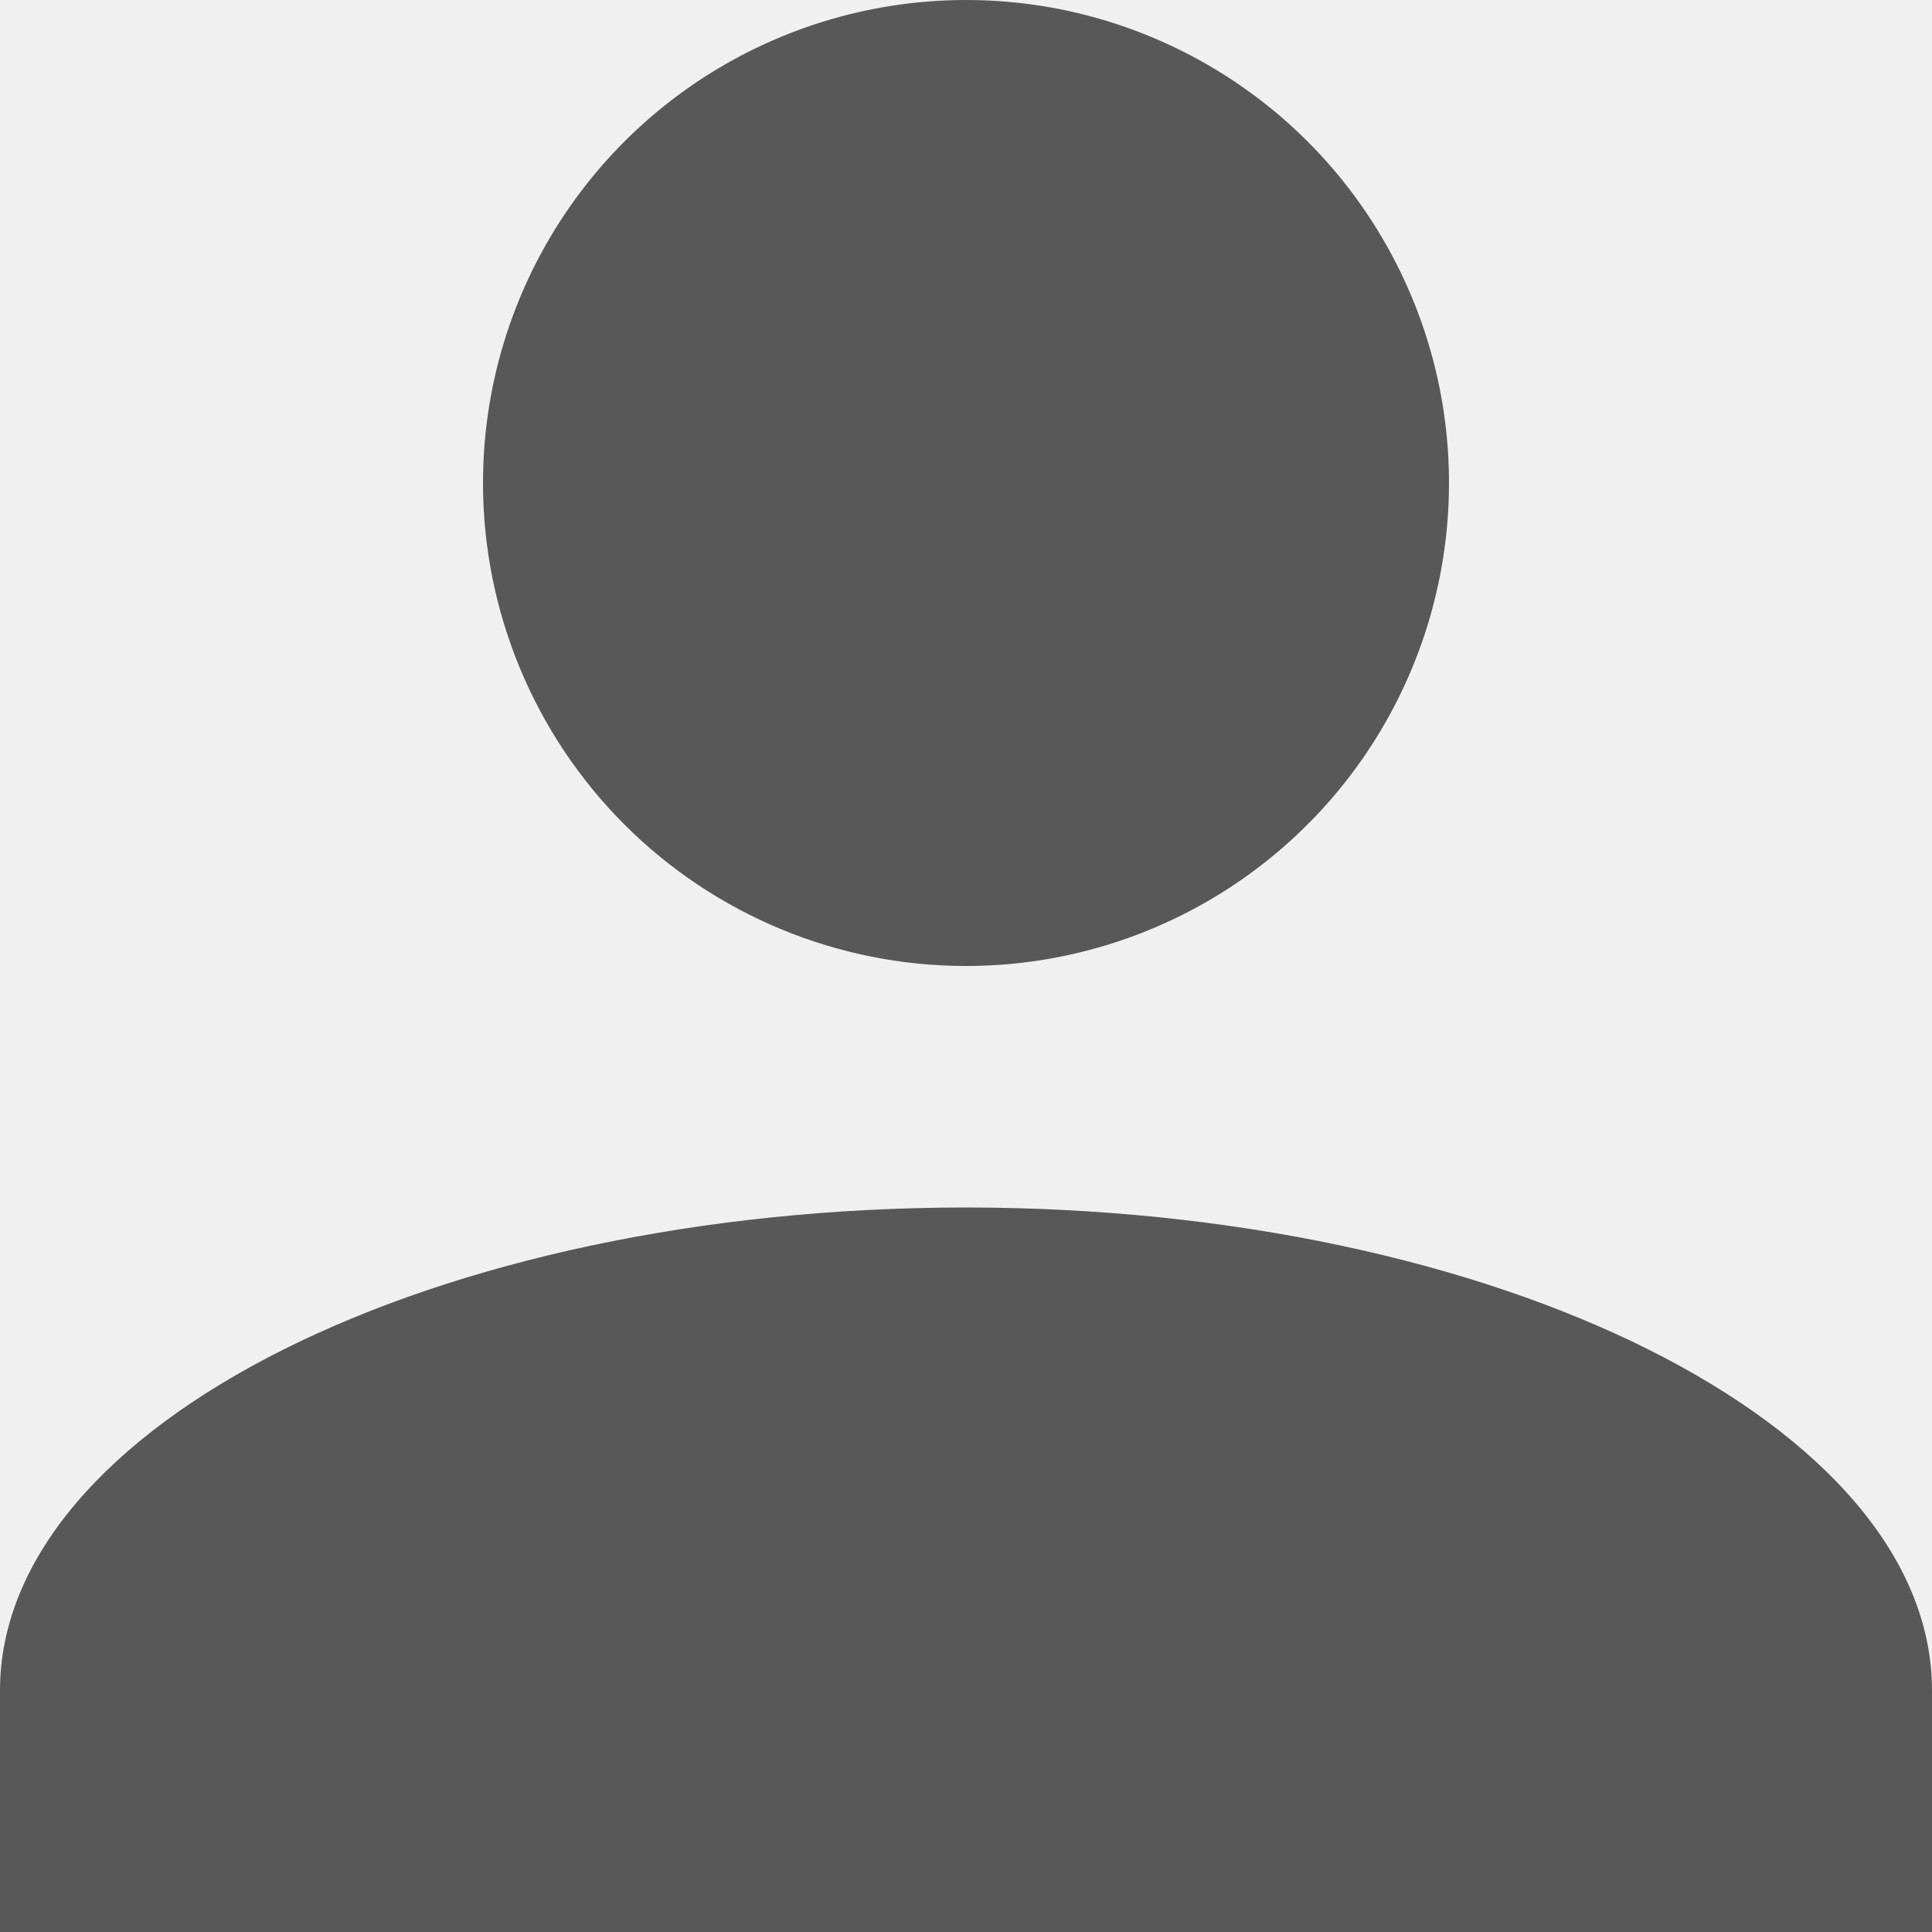
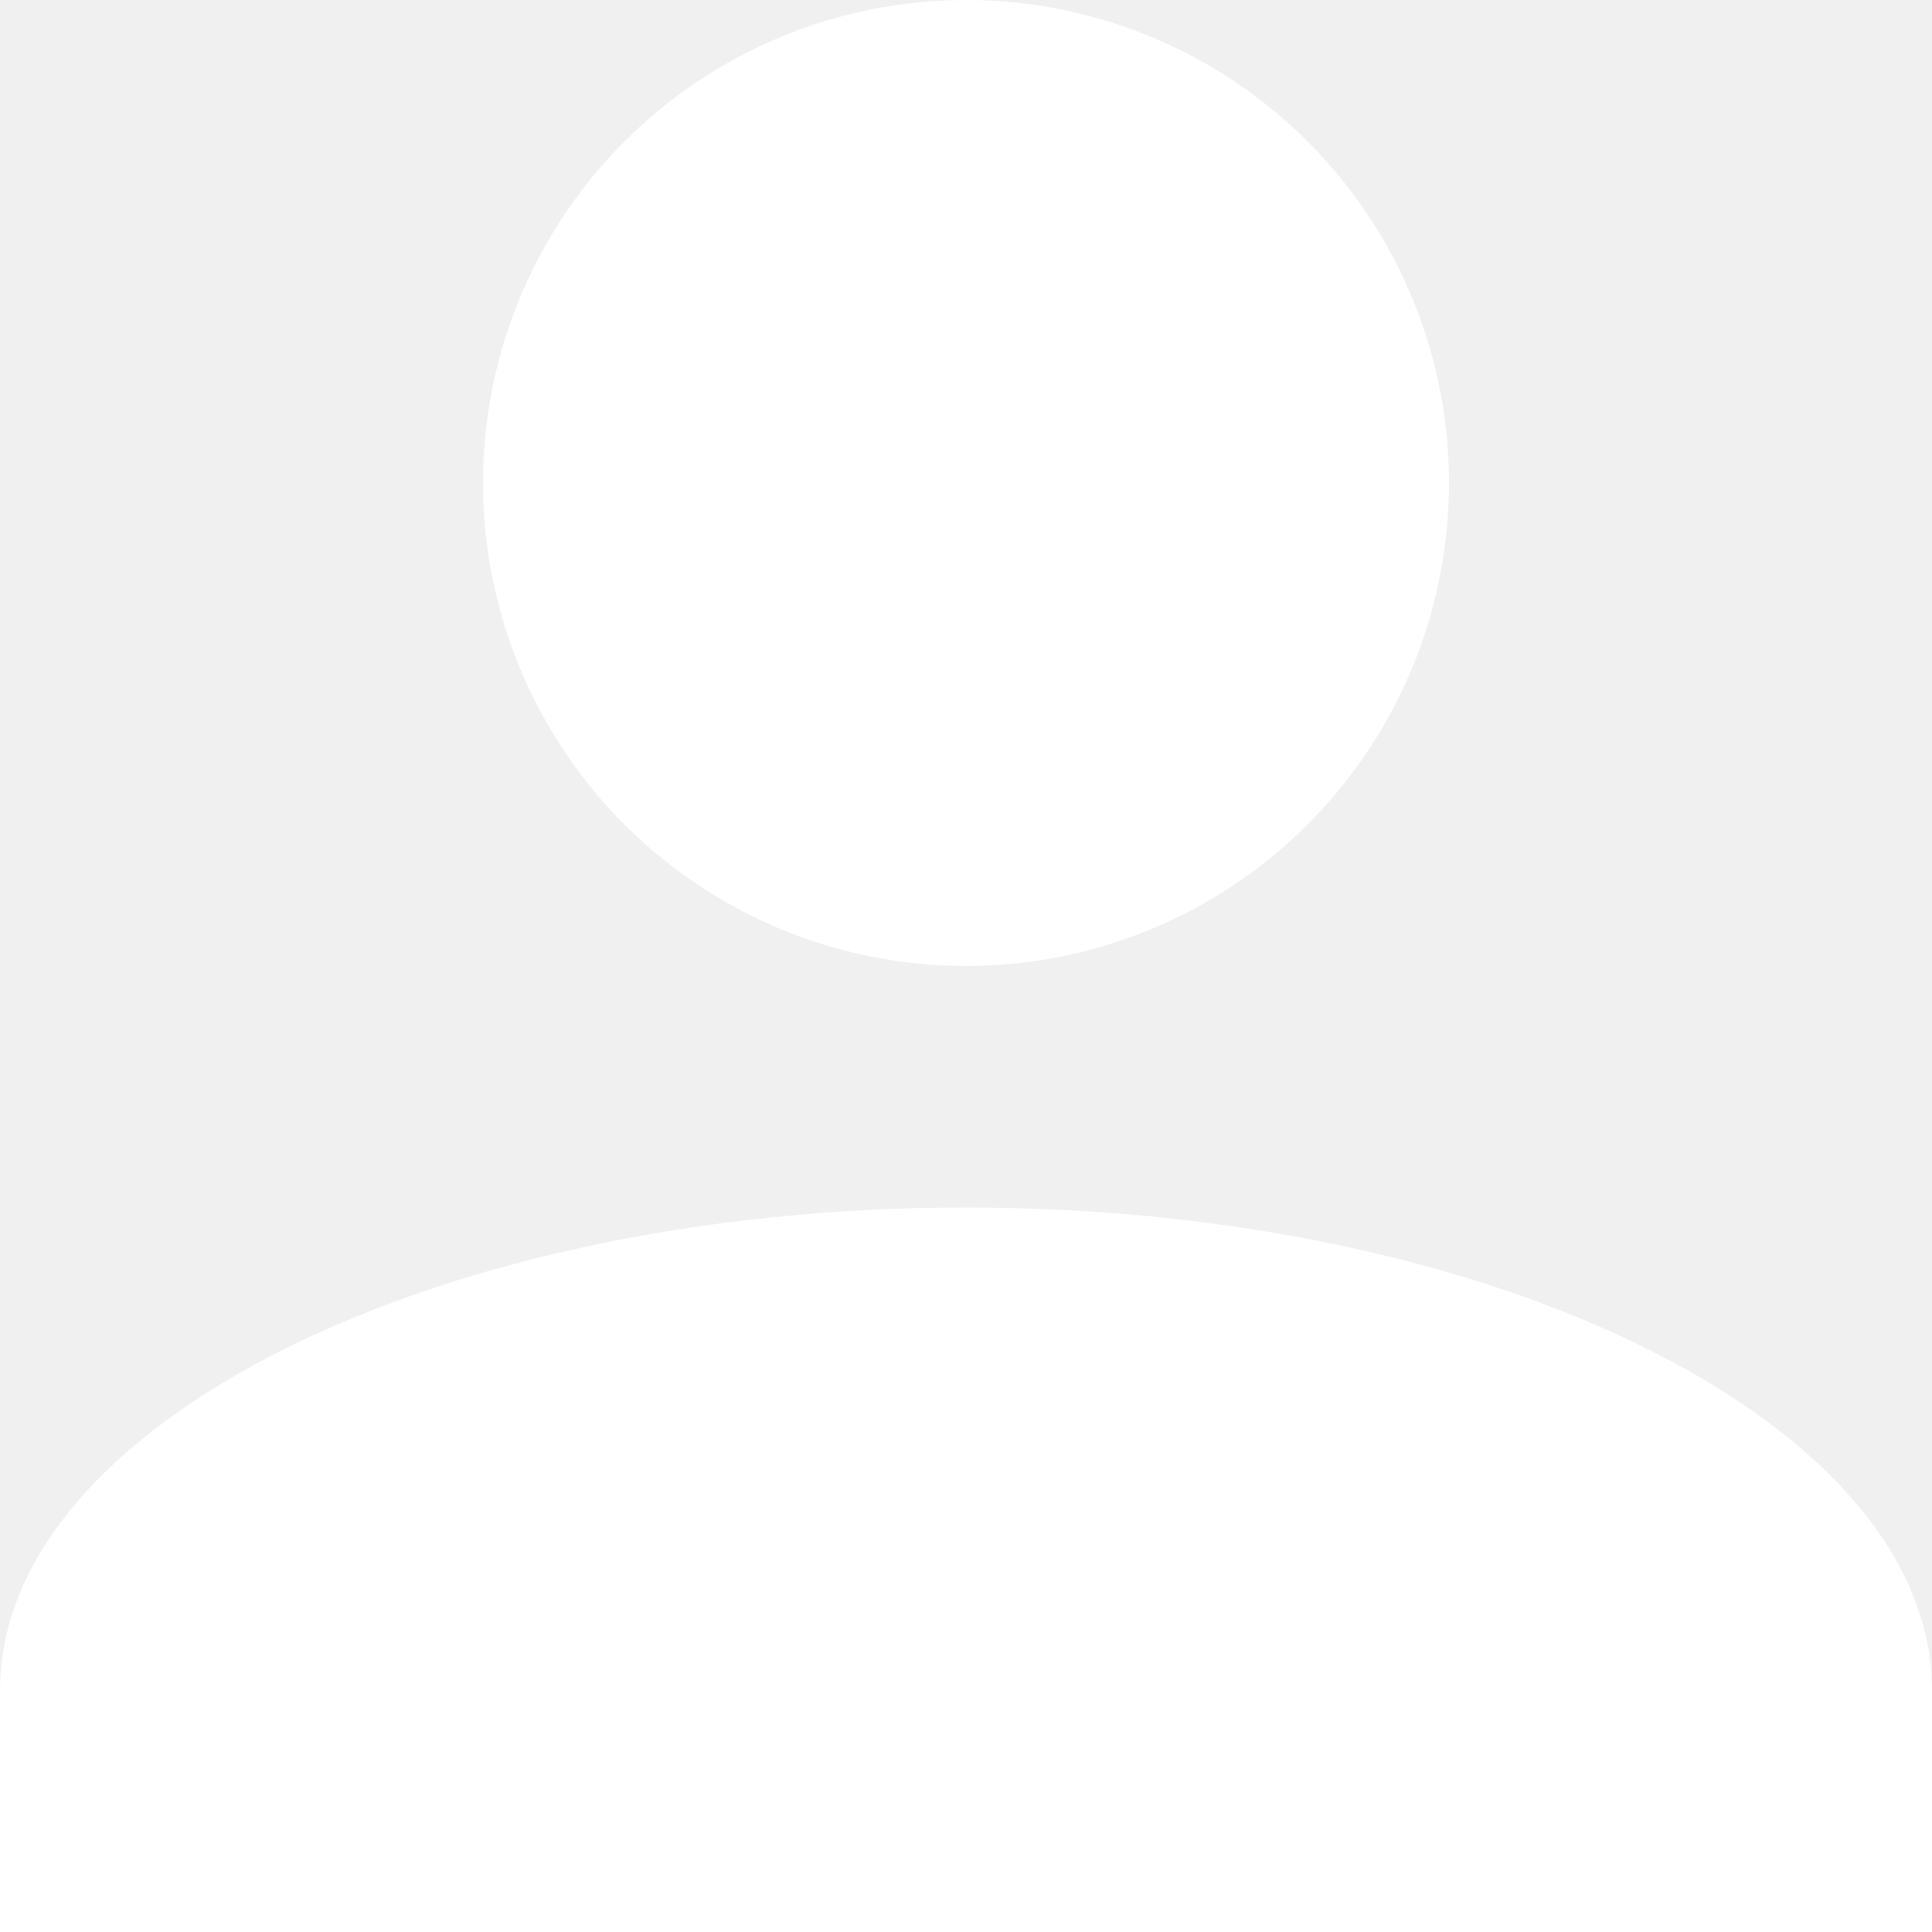
<svg xmlns="http://www.w3.org/2000/svg" width="24" height="24" viewBox="0 0 24 24" fill="none">
-   <path d="M0 24V21C0 17.7 5.4 15 12 15C18.6 15 24 17.7 24 21V24H0ZM6 6C6 4.813 6.352 3.653 7.011 2.667C7.67 1.68 8.608 0.911 9.704 0.457C10.8 0.003 12.007 -0.116 13.171 0.115C14.334 0.347 15.403 0.918 16.243 1.757C17.082 2.596 17.653 3.666 17.885 4.829C18.116 5.993 17.997 7.2 17.543 8.296C17.089 9.392 16.32 10.329 15.333 10.989C14.347 11.648 13.187 12 12 12C10.409 12 8.883 11.368 7.757 10.243C6.632 9.117 6 7.591 6 6Z" fill="#585858" />
+   <path d="M0 24V21C0 17.7 5.4 15 12 15C18.6 15 24 17.7 24 21V24H0ZM6 6C6 4.813 6.352 3.653 7.011 2.667C7.67 1.68 8.608 0.911 9.704 0.457C10.8 0.003 12.007 -0.116 13.171 0.115C14.334 0.347 15.403 0.918 16.243 1.757C17.082 2.596 17.653 3.666 17.885 4.829C18.116 5.993 17.997 7.2 17.543 8.296C17.089 9.392 16.32 10.329 15.333 10.989C14.347 11.648 13.187 12 12 12C10.409 12 8.883 11.368 7.757 10.243C6.632 9.117 6 7.591 6 6Z" fill="#fff" />
</svg>
